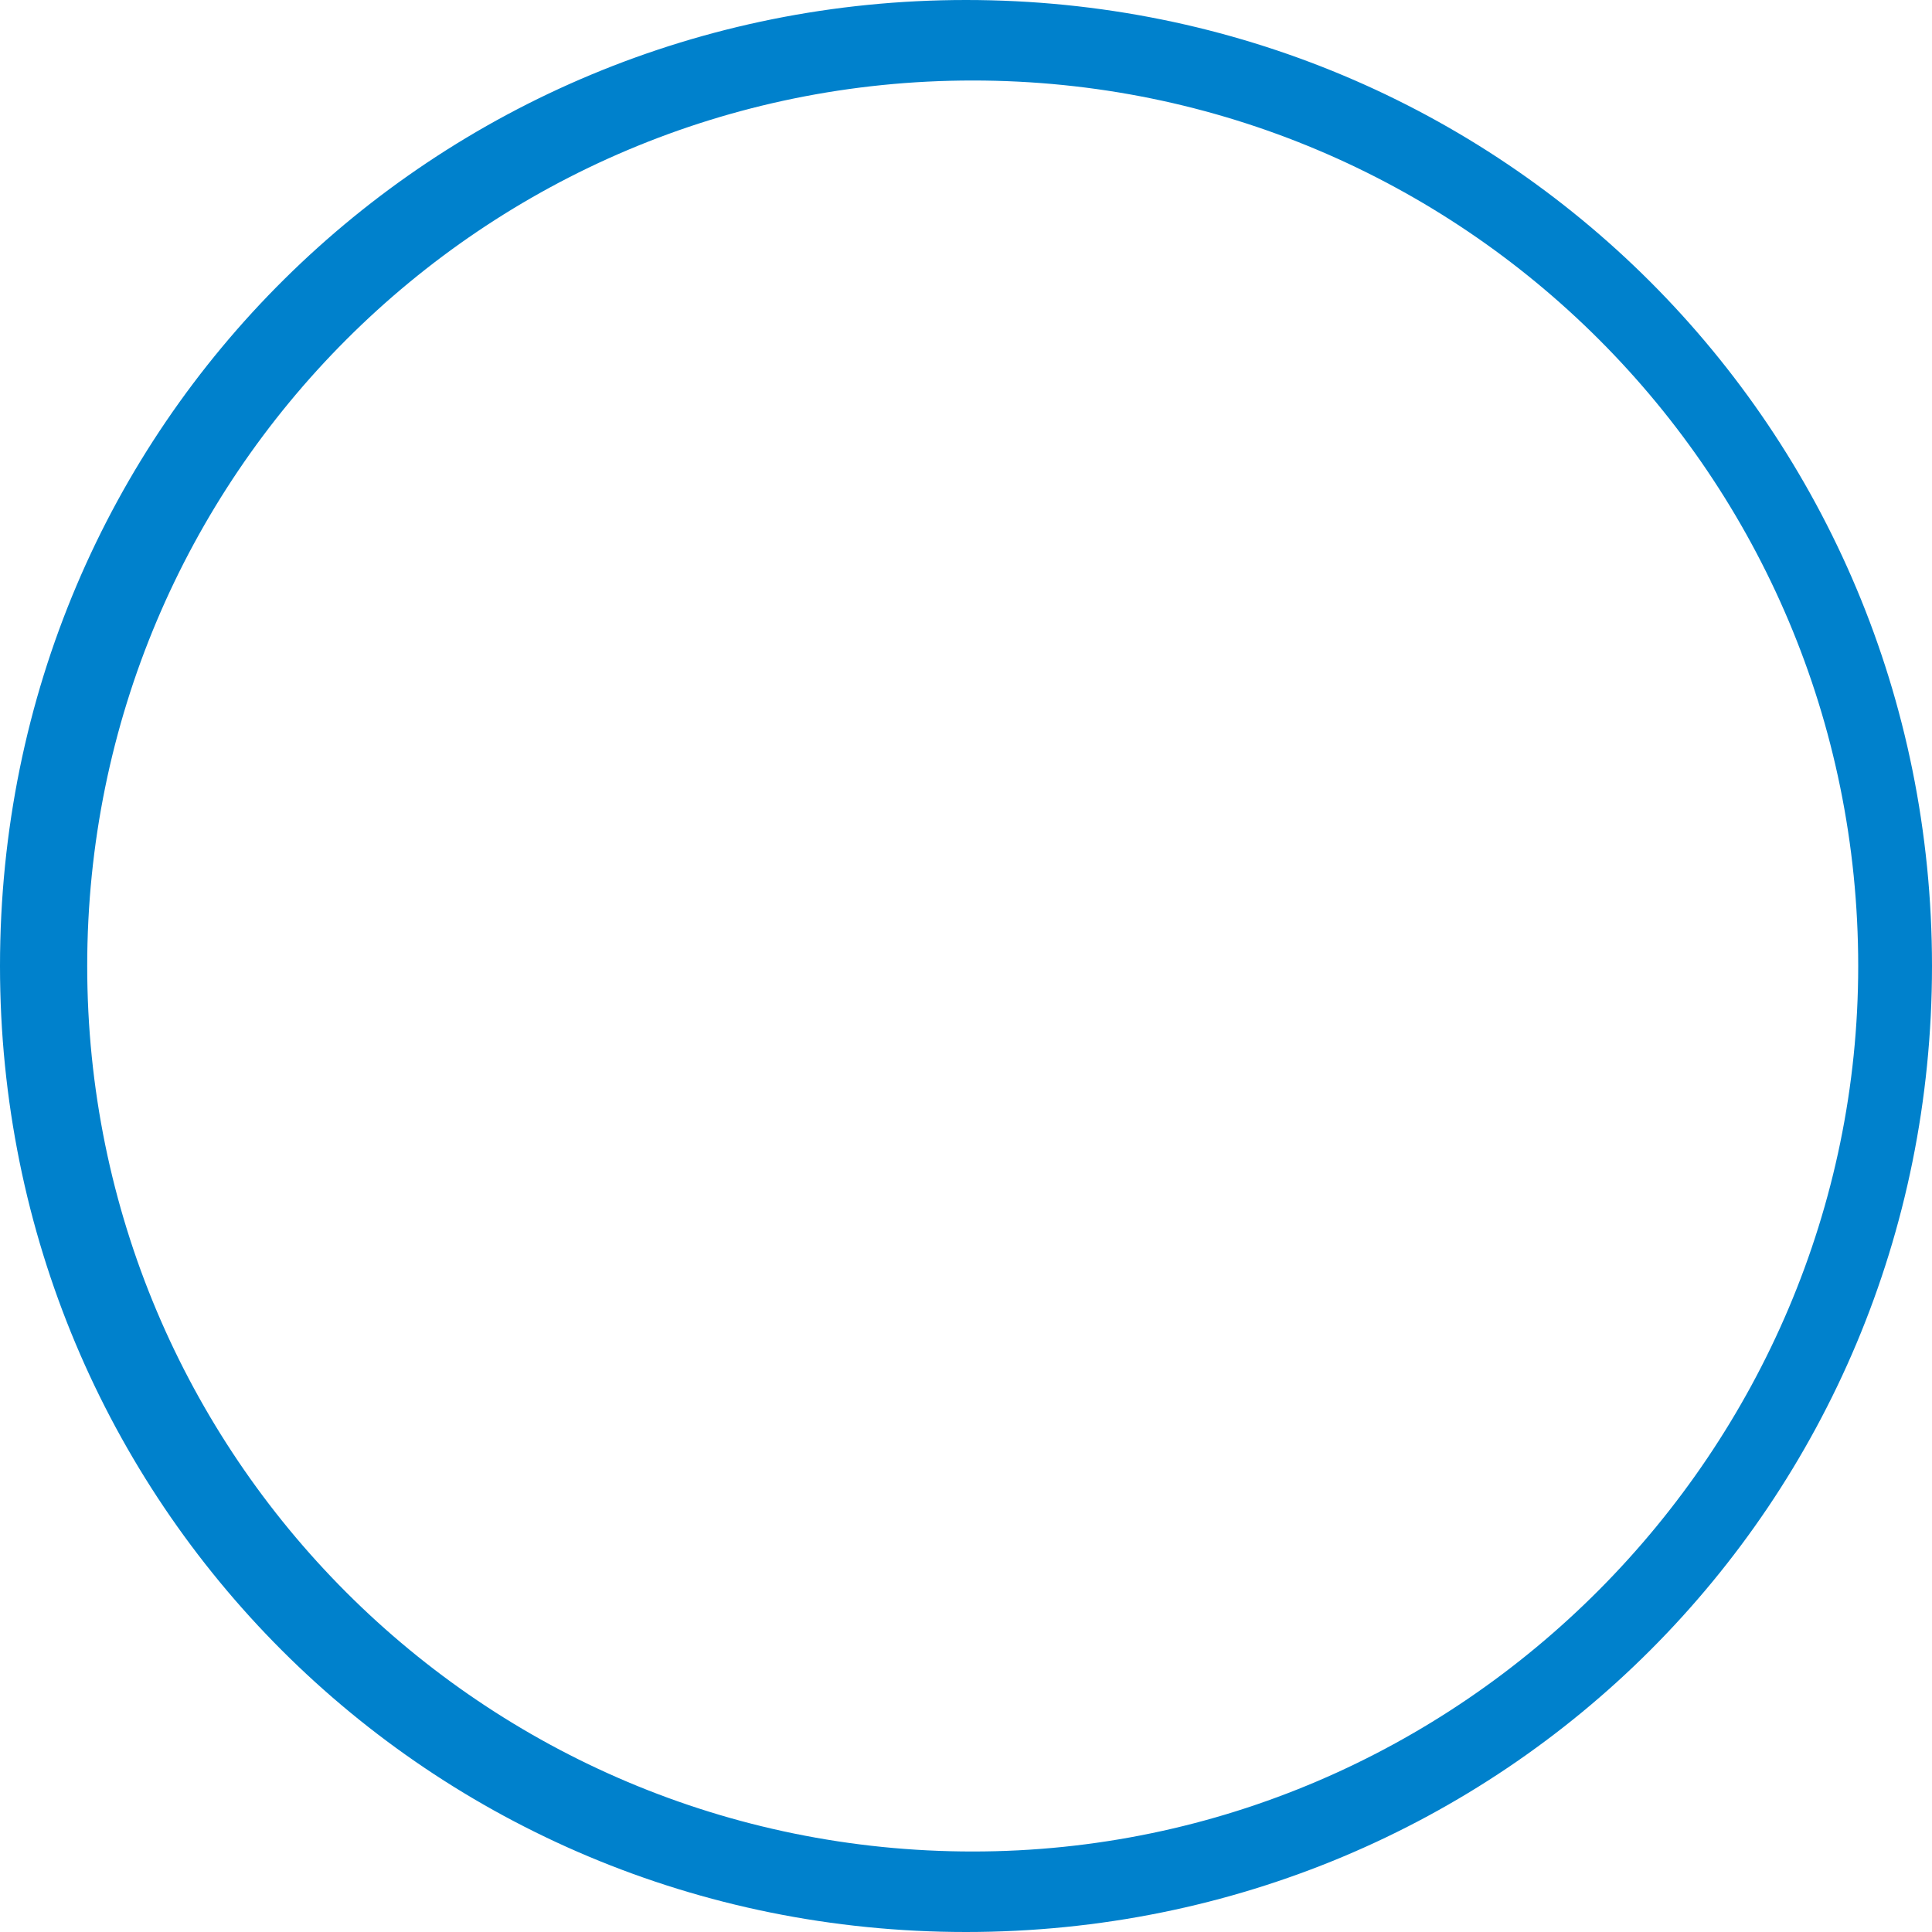
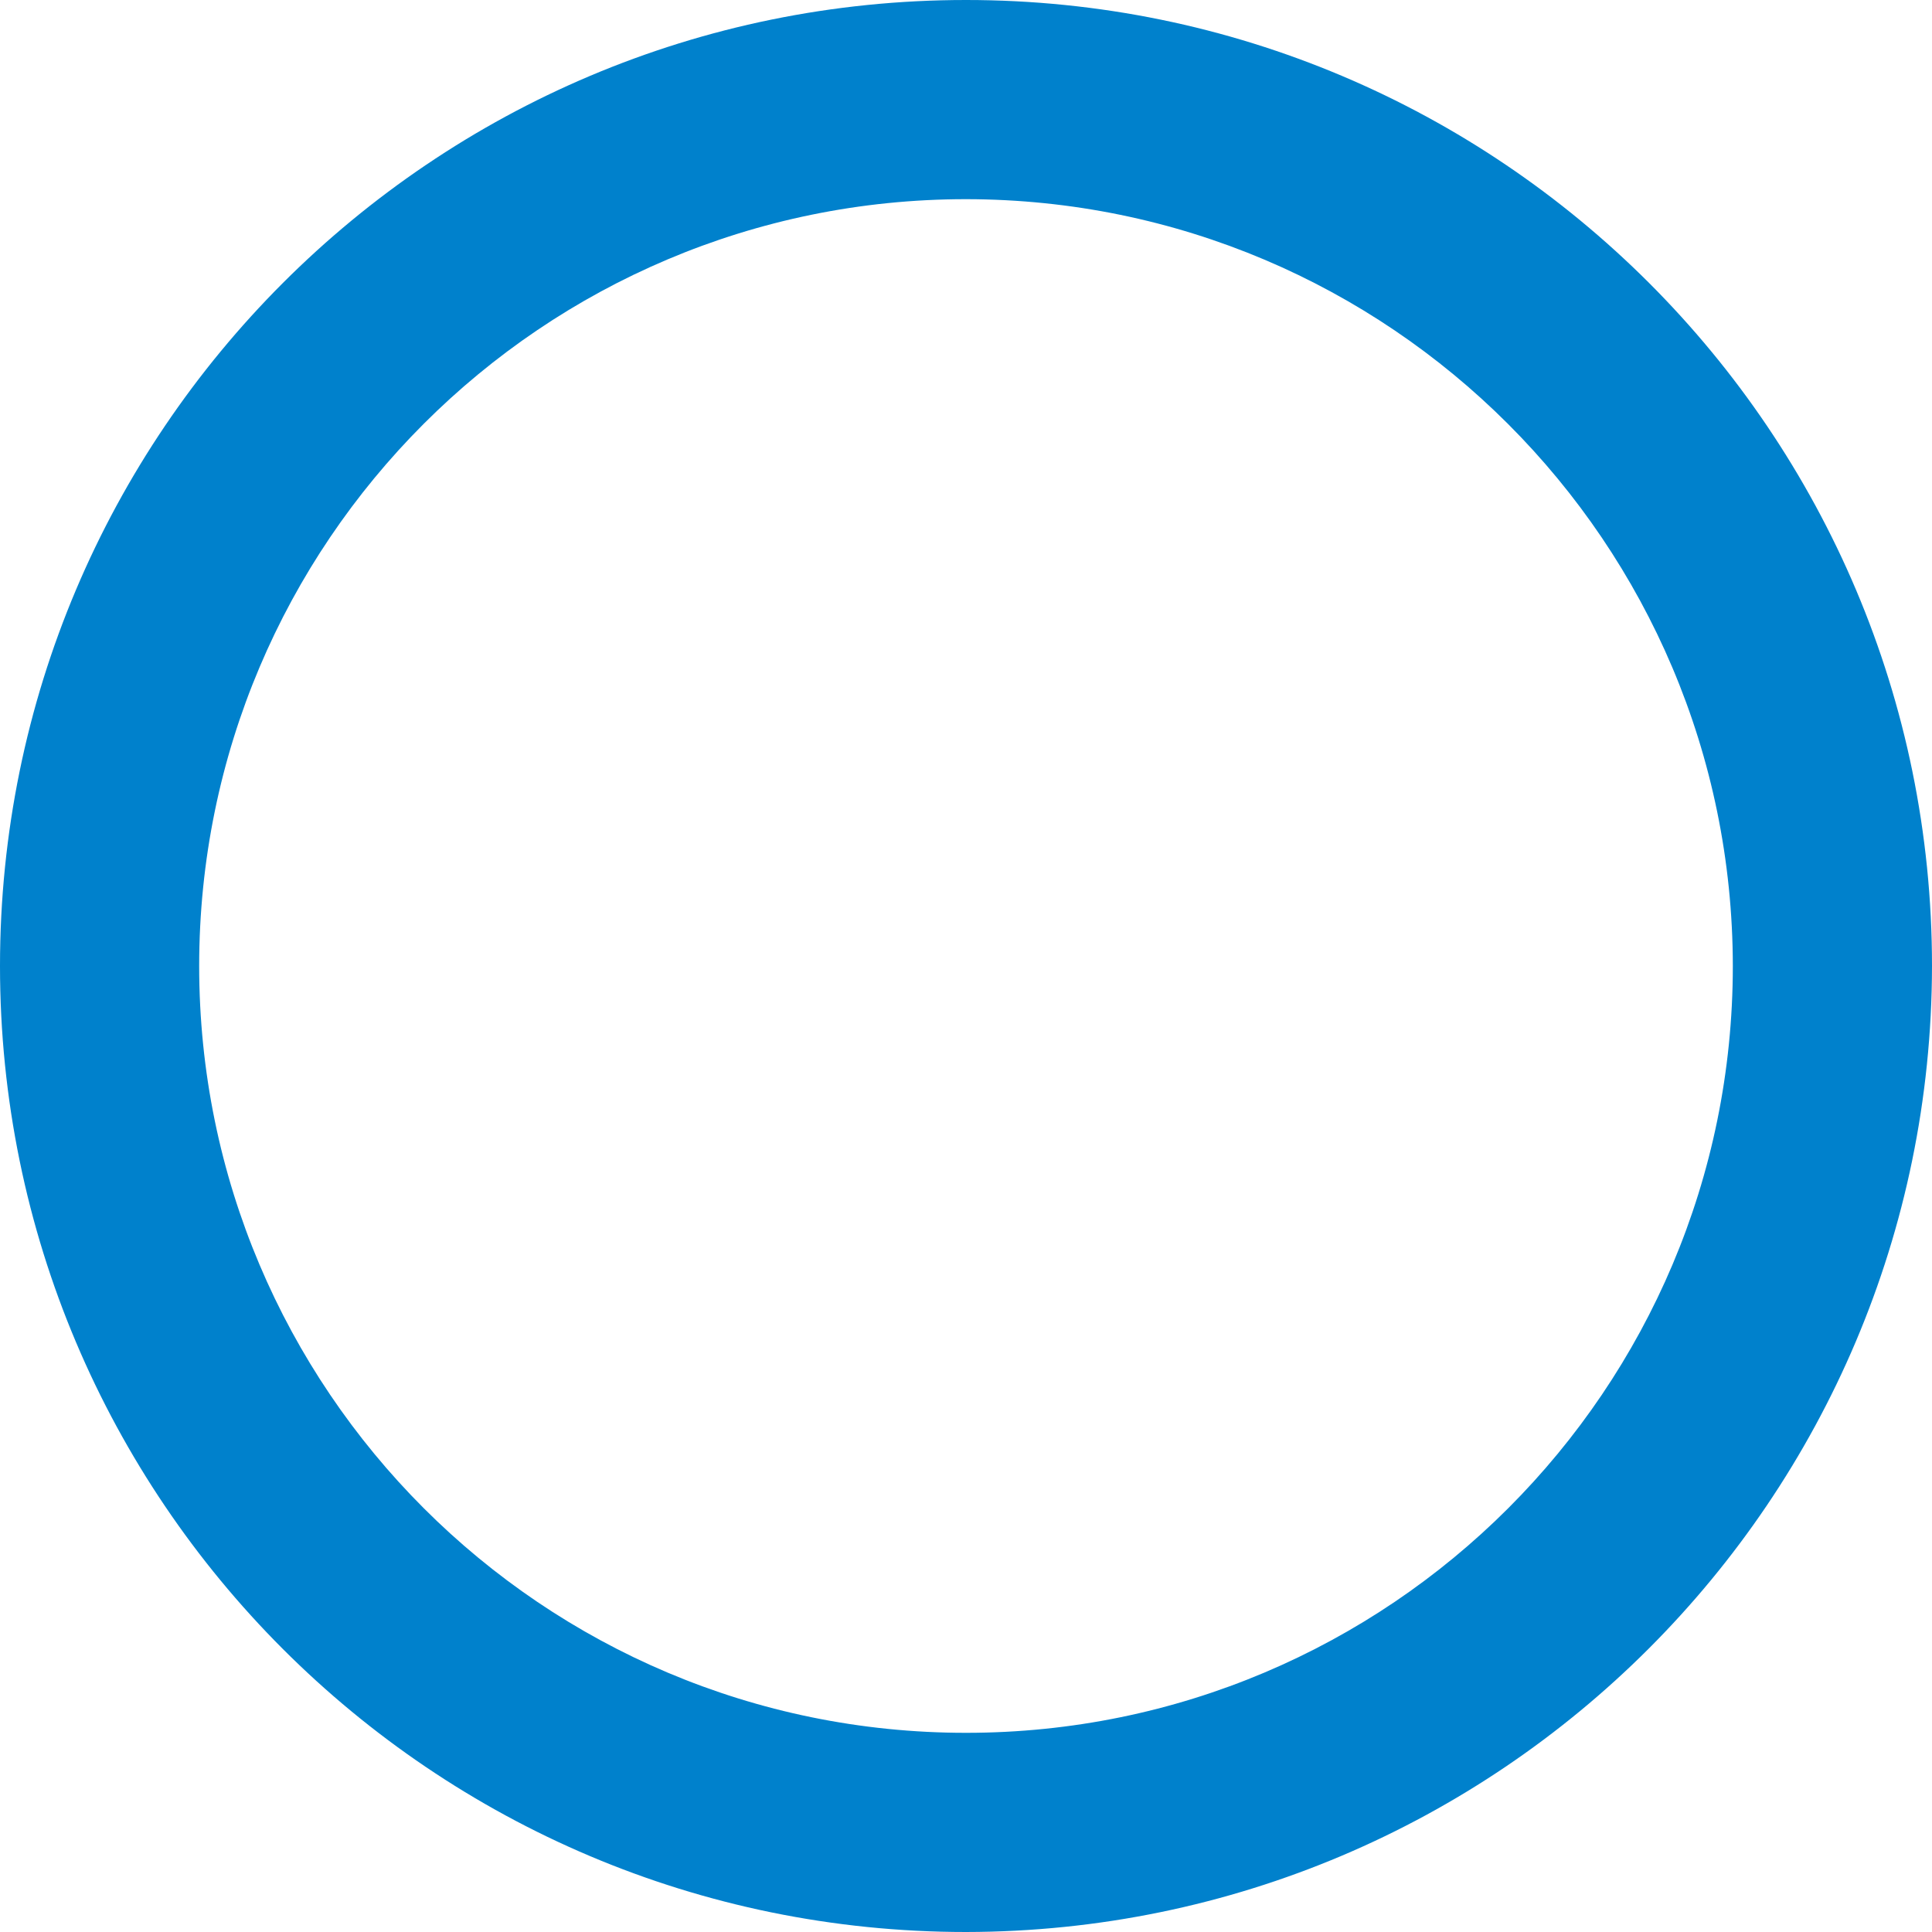
- <svg xmlns="http://www.w3.org/2000/svg" version="1.1" id="_x31_" x="0px" y="0px" viewBox="0 0 28.8 28.8" style="enable-background:new 0 0 28.8 28.8;" xml:space="preserve">
-   <style type="text/css">
- 	.st0{fill:#0081CC;}
- </style>
-   <g>
-     <path class="st0" d="M14.4,0c8,0,14.4,6.4,14.4,14.4s-6.4,14.4-14.4,14.4S0,22.4,0,14.4C0,6.3,6.5,0,14.4,0z M27.7,14.4   c0-7.3-5.9-13.2-13.2-13.2S1.3,7.1,1.3,14.4s5.9,13.2,13.2,13.2C21.8,27.6,27.7,21.6,27.7,14.4z" />
+ <svg xmlns="http://www.w3.org/2000/svg" viewBox="0 0 29.1 29.1">
+   <defs>
+     <style>.cls-1{fill:#0081cc;}</style>
+   </defs>
+   <g id="レイヤー_2" data-name="レイヤー 2">
+     <g id="_1" data-name="1">
+       <path class="cls-1" d="M14.55,29.1A14.55,14.55,0,1,1,29.1,14.55,14.57,14.57,0,0,1,14.55,29.1Zm0-26.1A11.55,11.55,0,1,0,26.1,14.55,11.56,11.56,0,0,0,14.55,3Z" />
+     </g>
  </g>
</svg>
